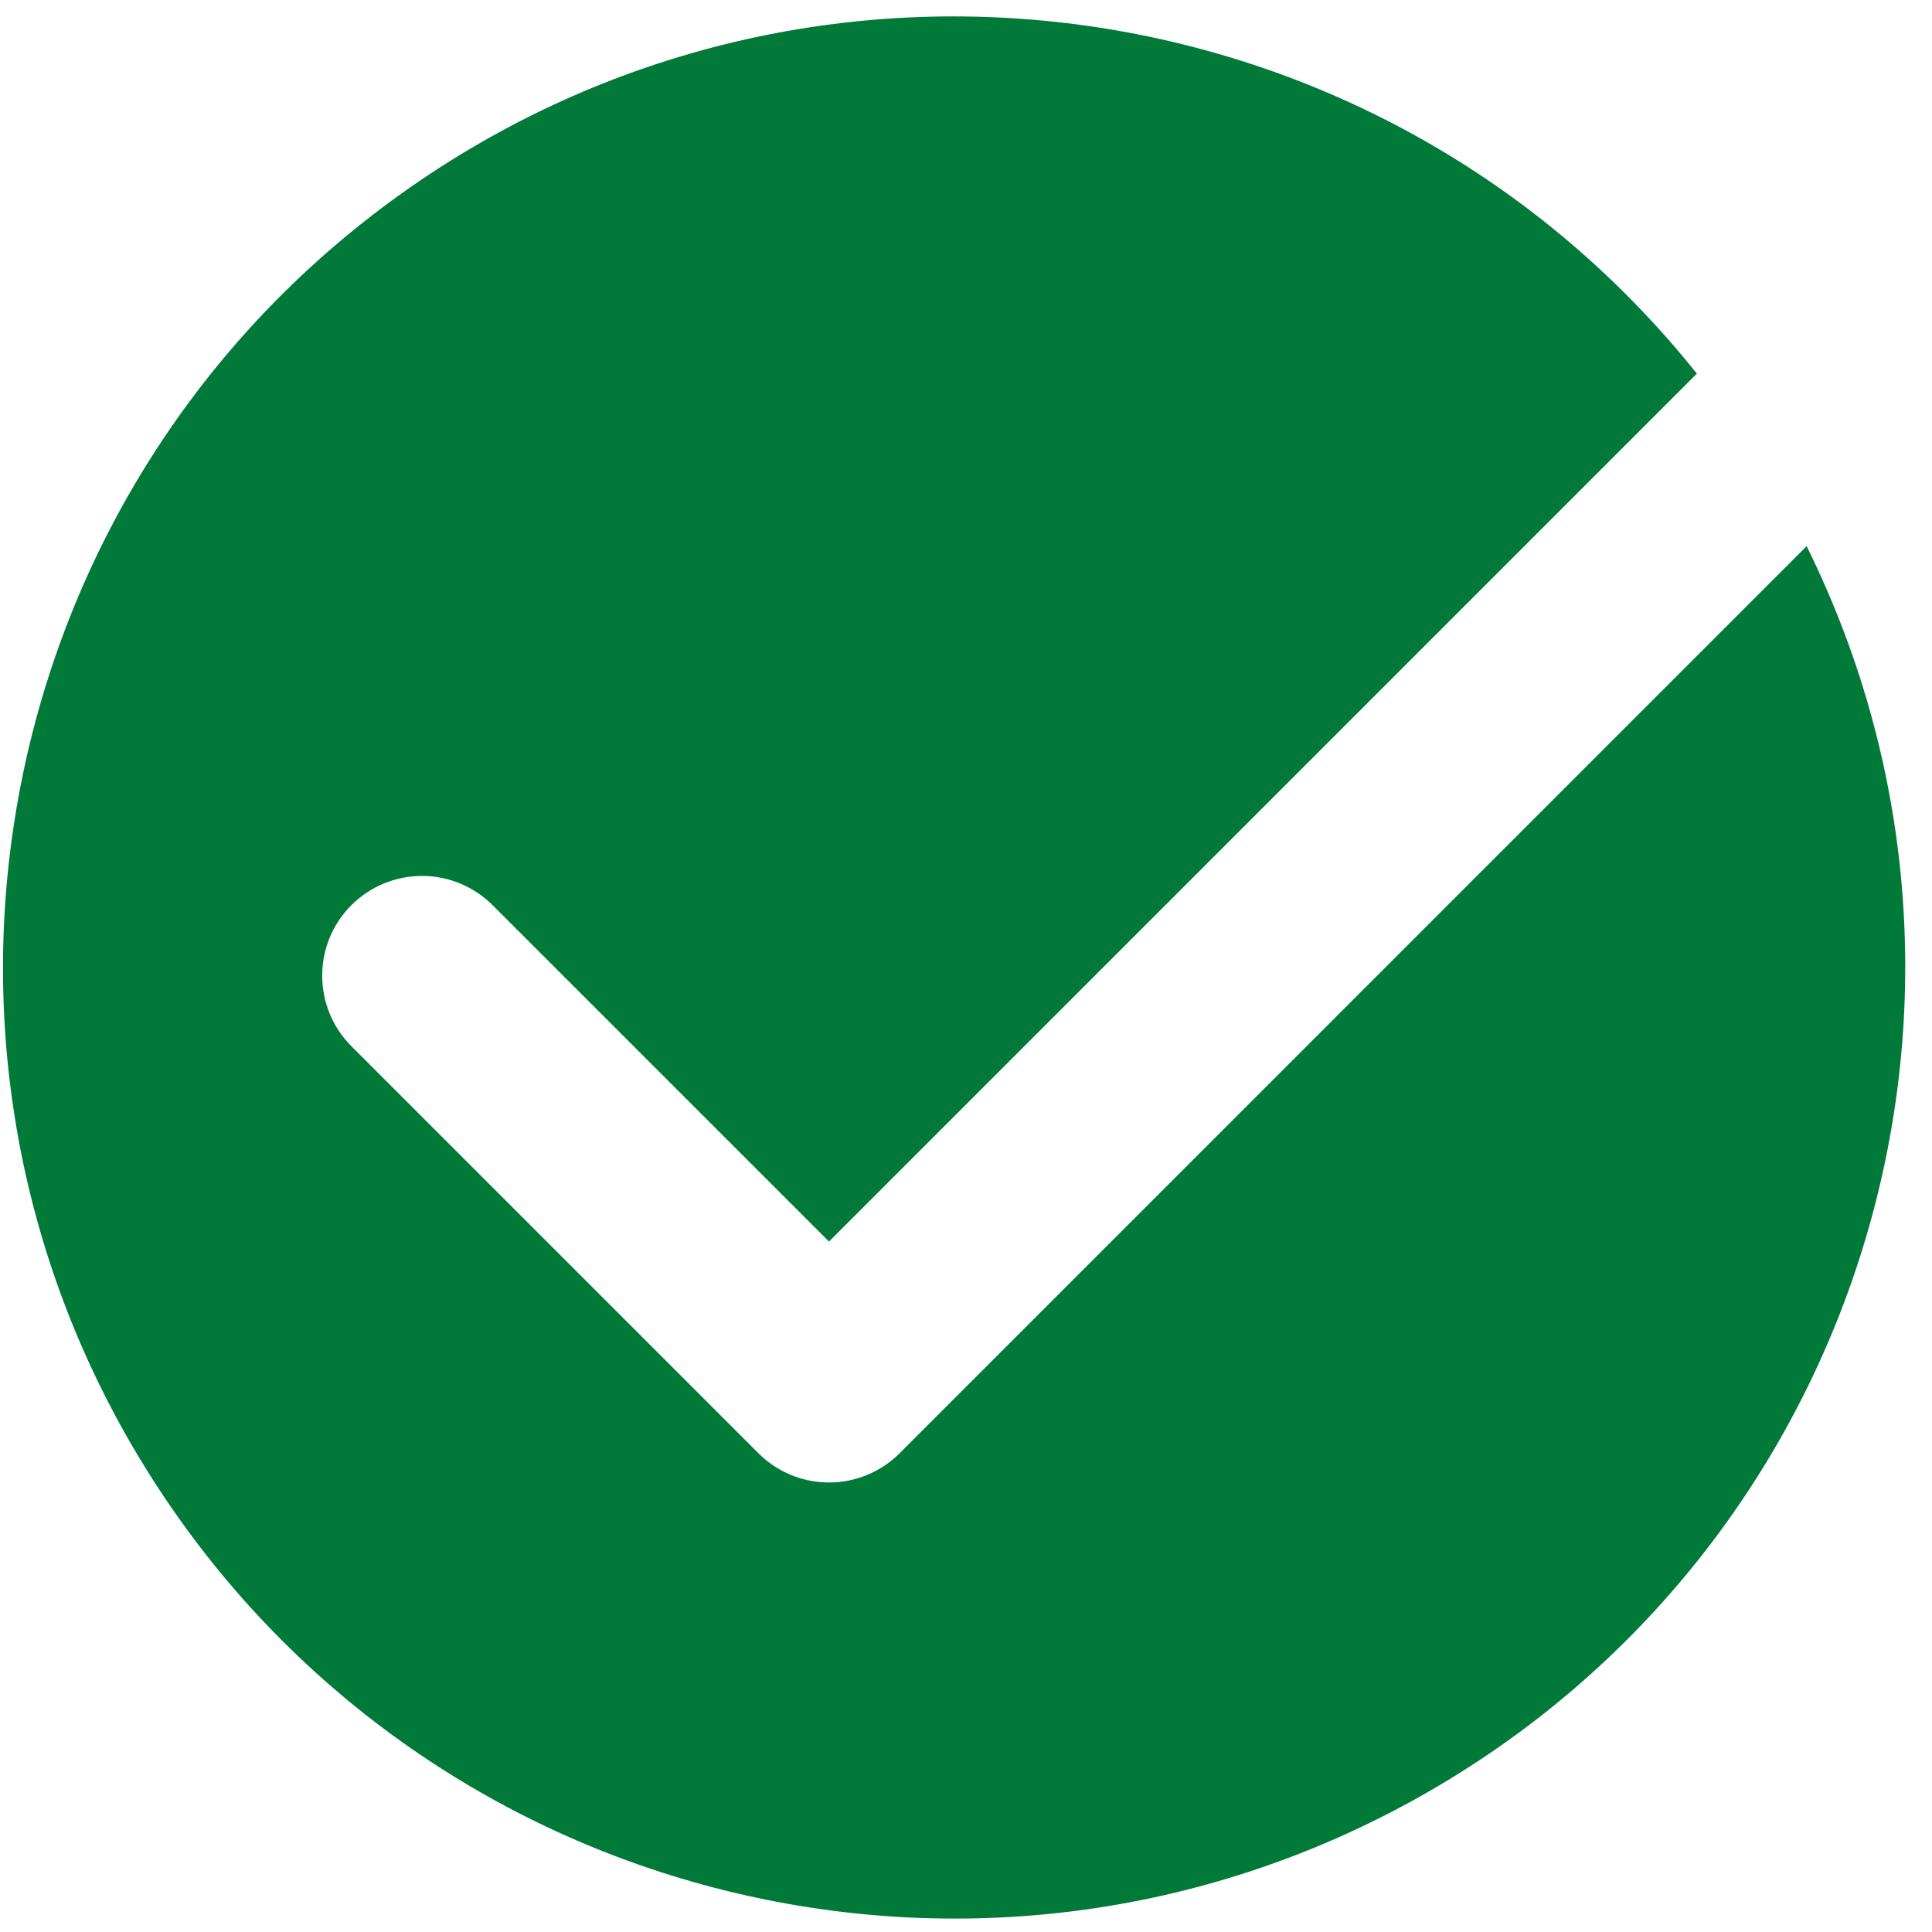
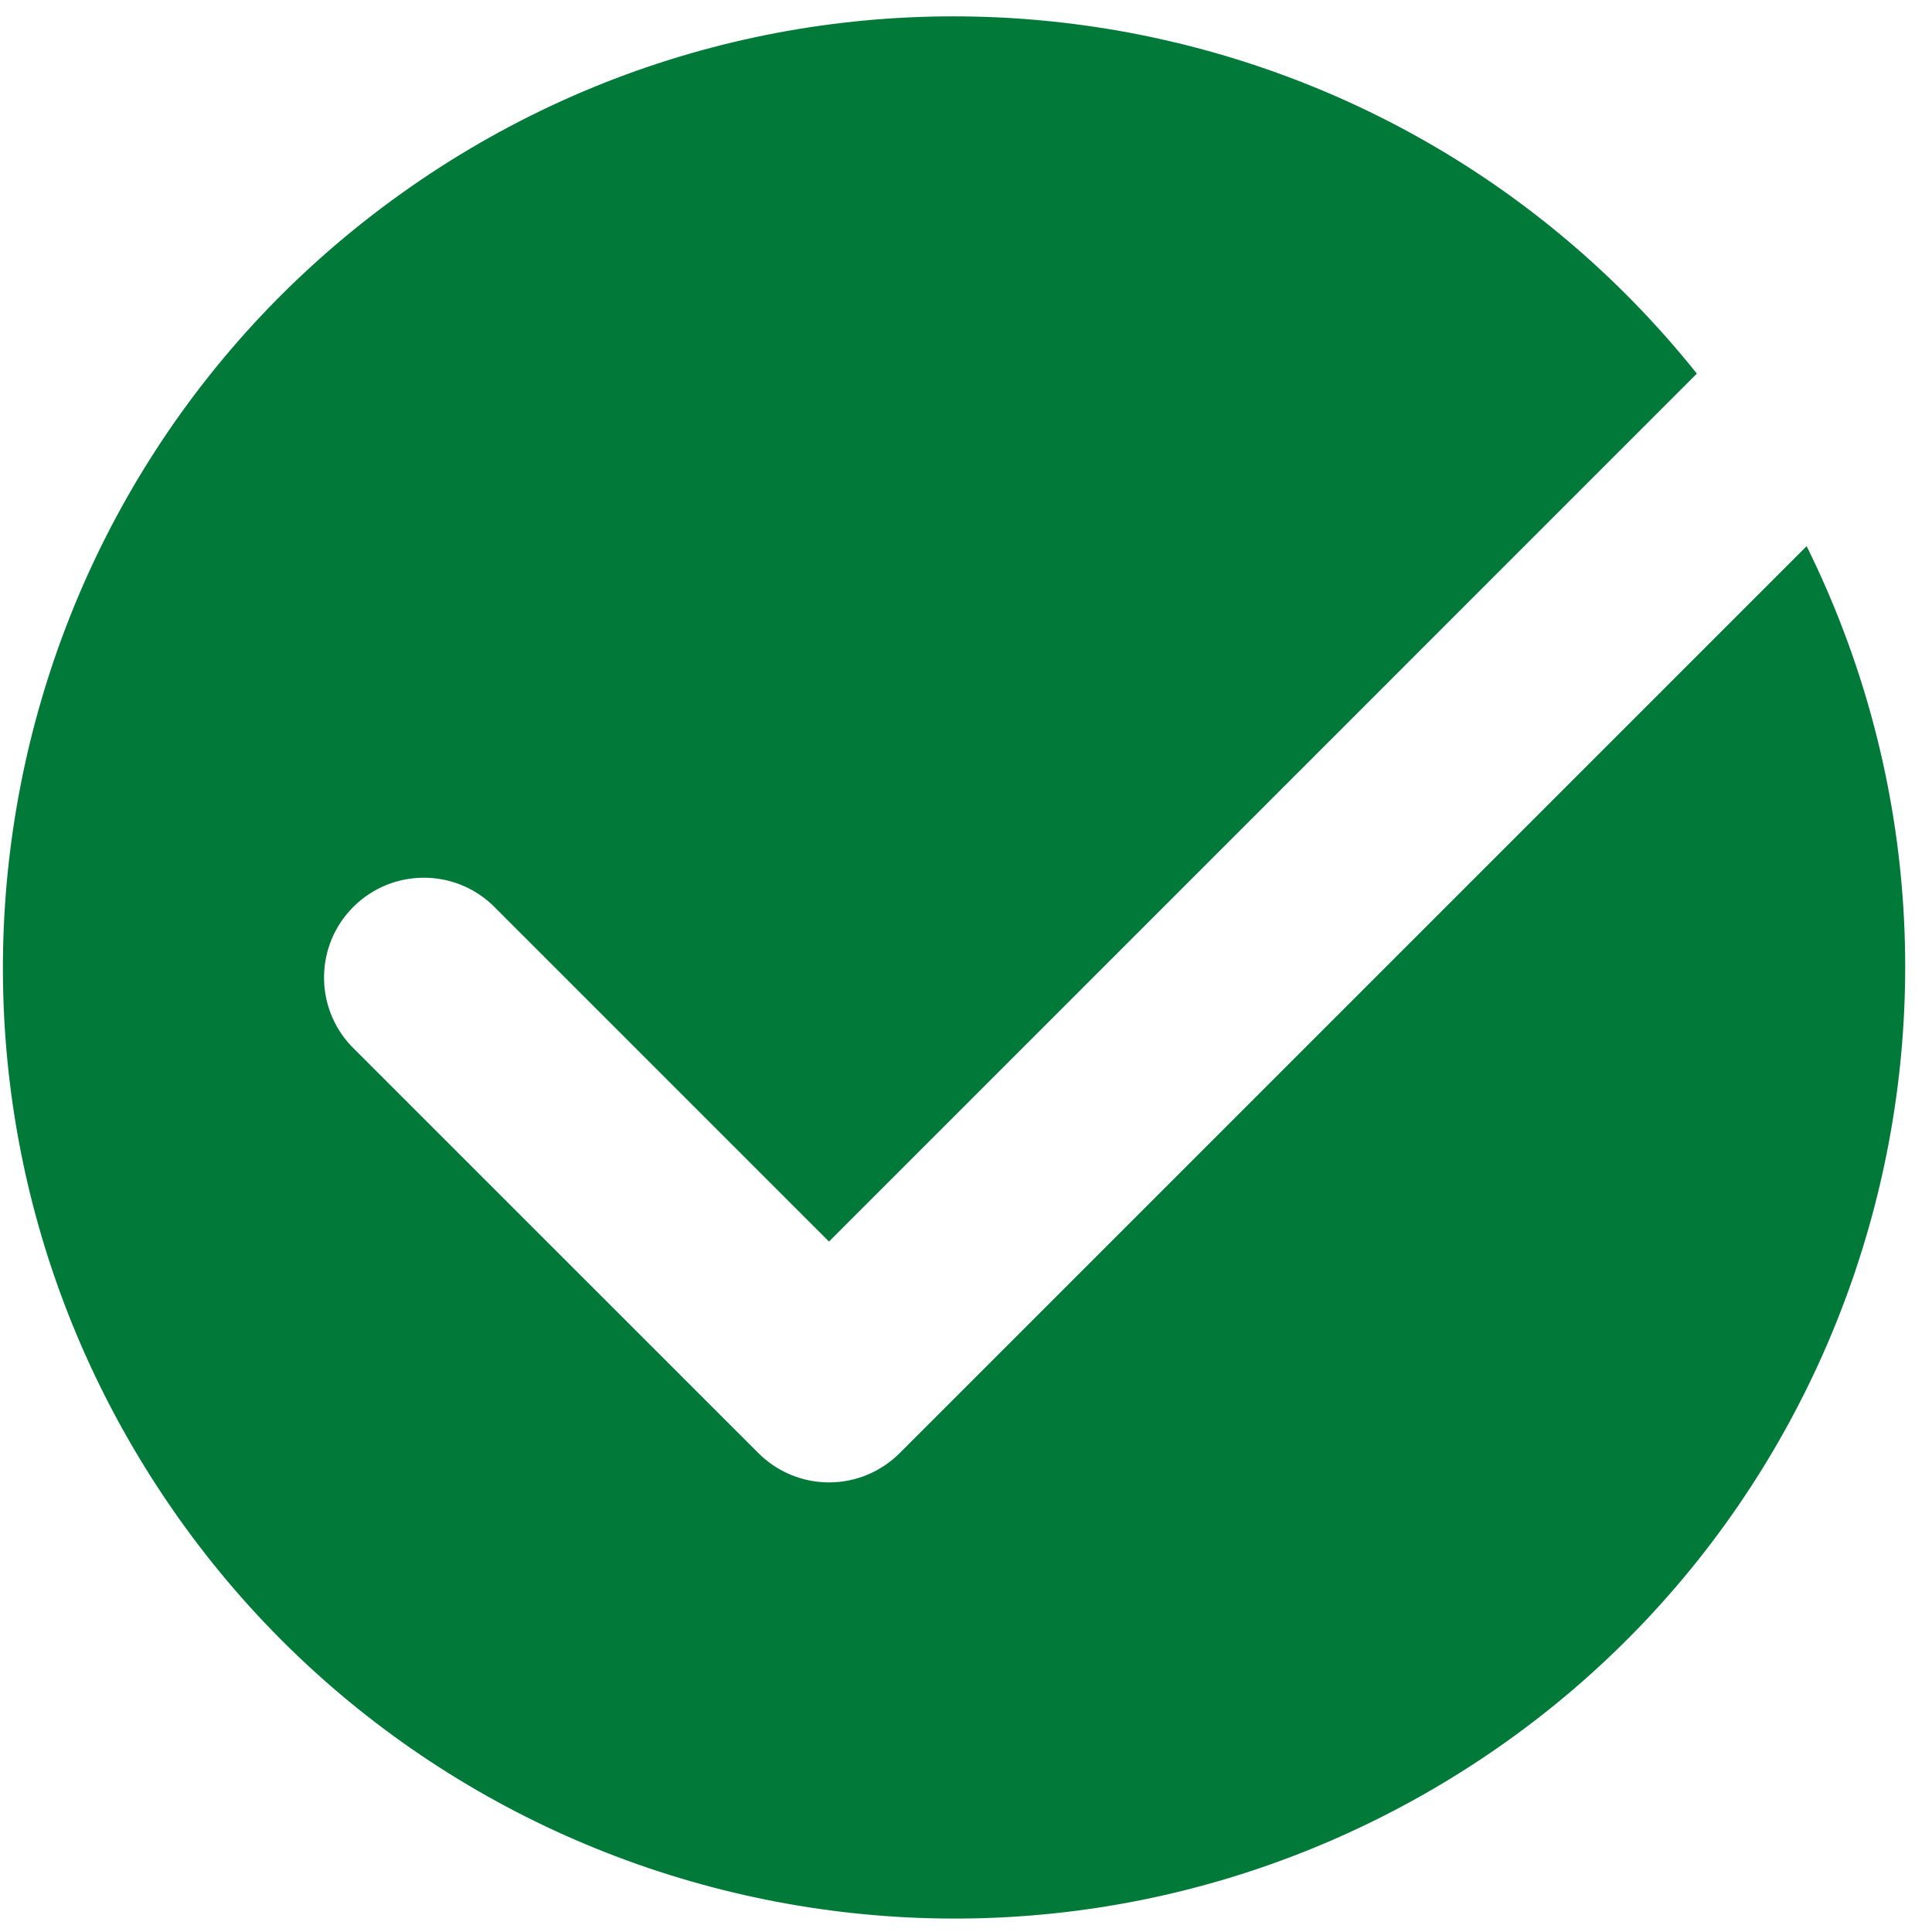
<svg xmlns="http://www.w3.org/2000/svg" viewBox="0 0 24 24">
-   <g stroke="none" stroke-width="1" fill="none" fill-rule="evenodd">
-     <g transform="translate(-34, -18)">
-       <g transform="translate(32, 16)">
-         <polygon opacity="0" points="0 28 28 28 28 0 0 0" />
-         <path d="M24.446,8.781 L13.176,20.052 C12.944,20.285 12.628,20.416 12.298,20.416 C11.969,20.416 11.653,20.285 11.421,20.052 L6.364,14.995 C5.882,14.511 5.882,13.729 6.364,13.245 L6.364,13.245 C6.597,13.012 6.913,12.881 7.242,12.881 C7.571,12.881 7.887,13.012 8.12,13.245 L12.298,17.423 L23.079,6.641 C19.159,1.738 12.09,0.757 6.983,4.407 C1.876,8.056 0.515,15.062 3.884,20.358 C7.253,25.655 14.175,27.392 19.645,24.314 C25.116,21.235 27.224,14.417 24.445,8.789 L24.446,8.781 Z" id="Color" fill="#017A39" />
-       </g>
-     </g>
+   <g fill="none" fill-rule="evenodd" transform="translate(-2 -2)">
+     <path fill="#017A39" d="M24.446 8.781l-11.27 11.27a1.24 1.24 0 01-1.755 0l-5.057-5.056a1.24 1.24 0 011.756-1.75l4.178 4.178L23.079 6.641a11.814 11.814 0 101.366 2.148l.001-.008z" />
  </g>
</svg>
